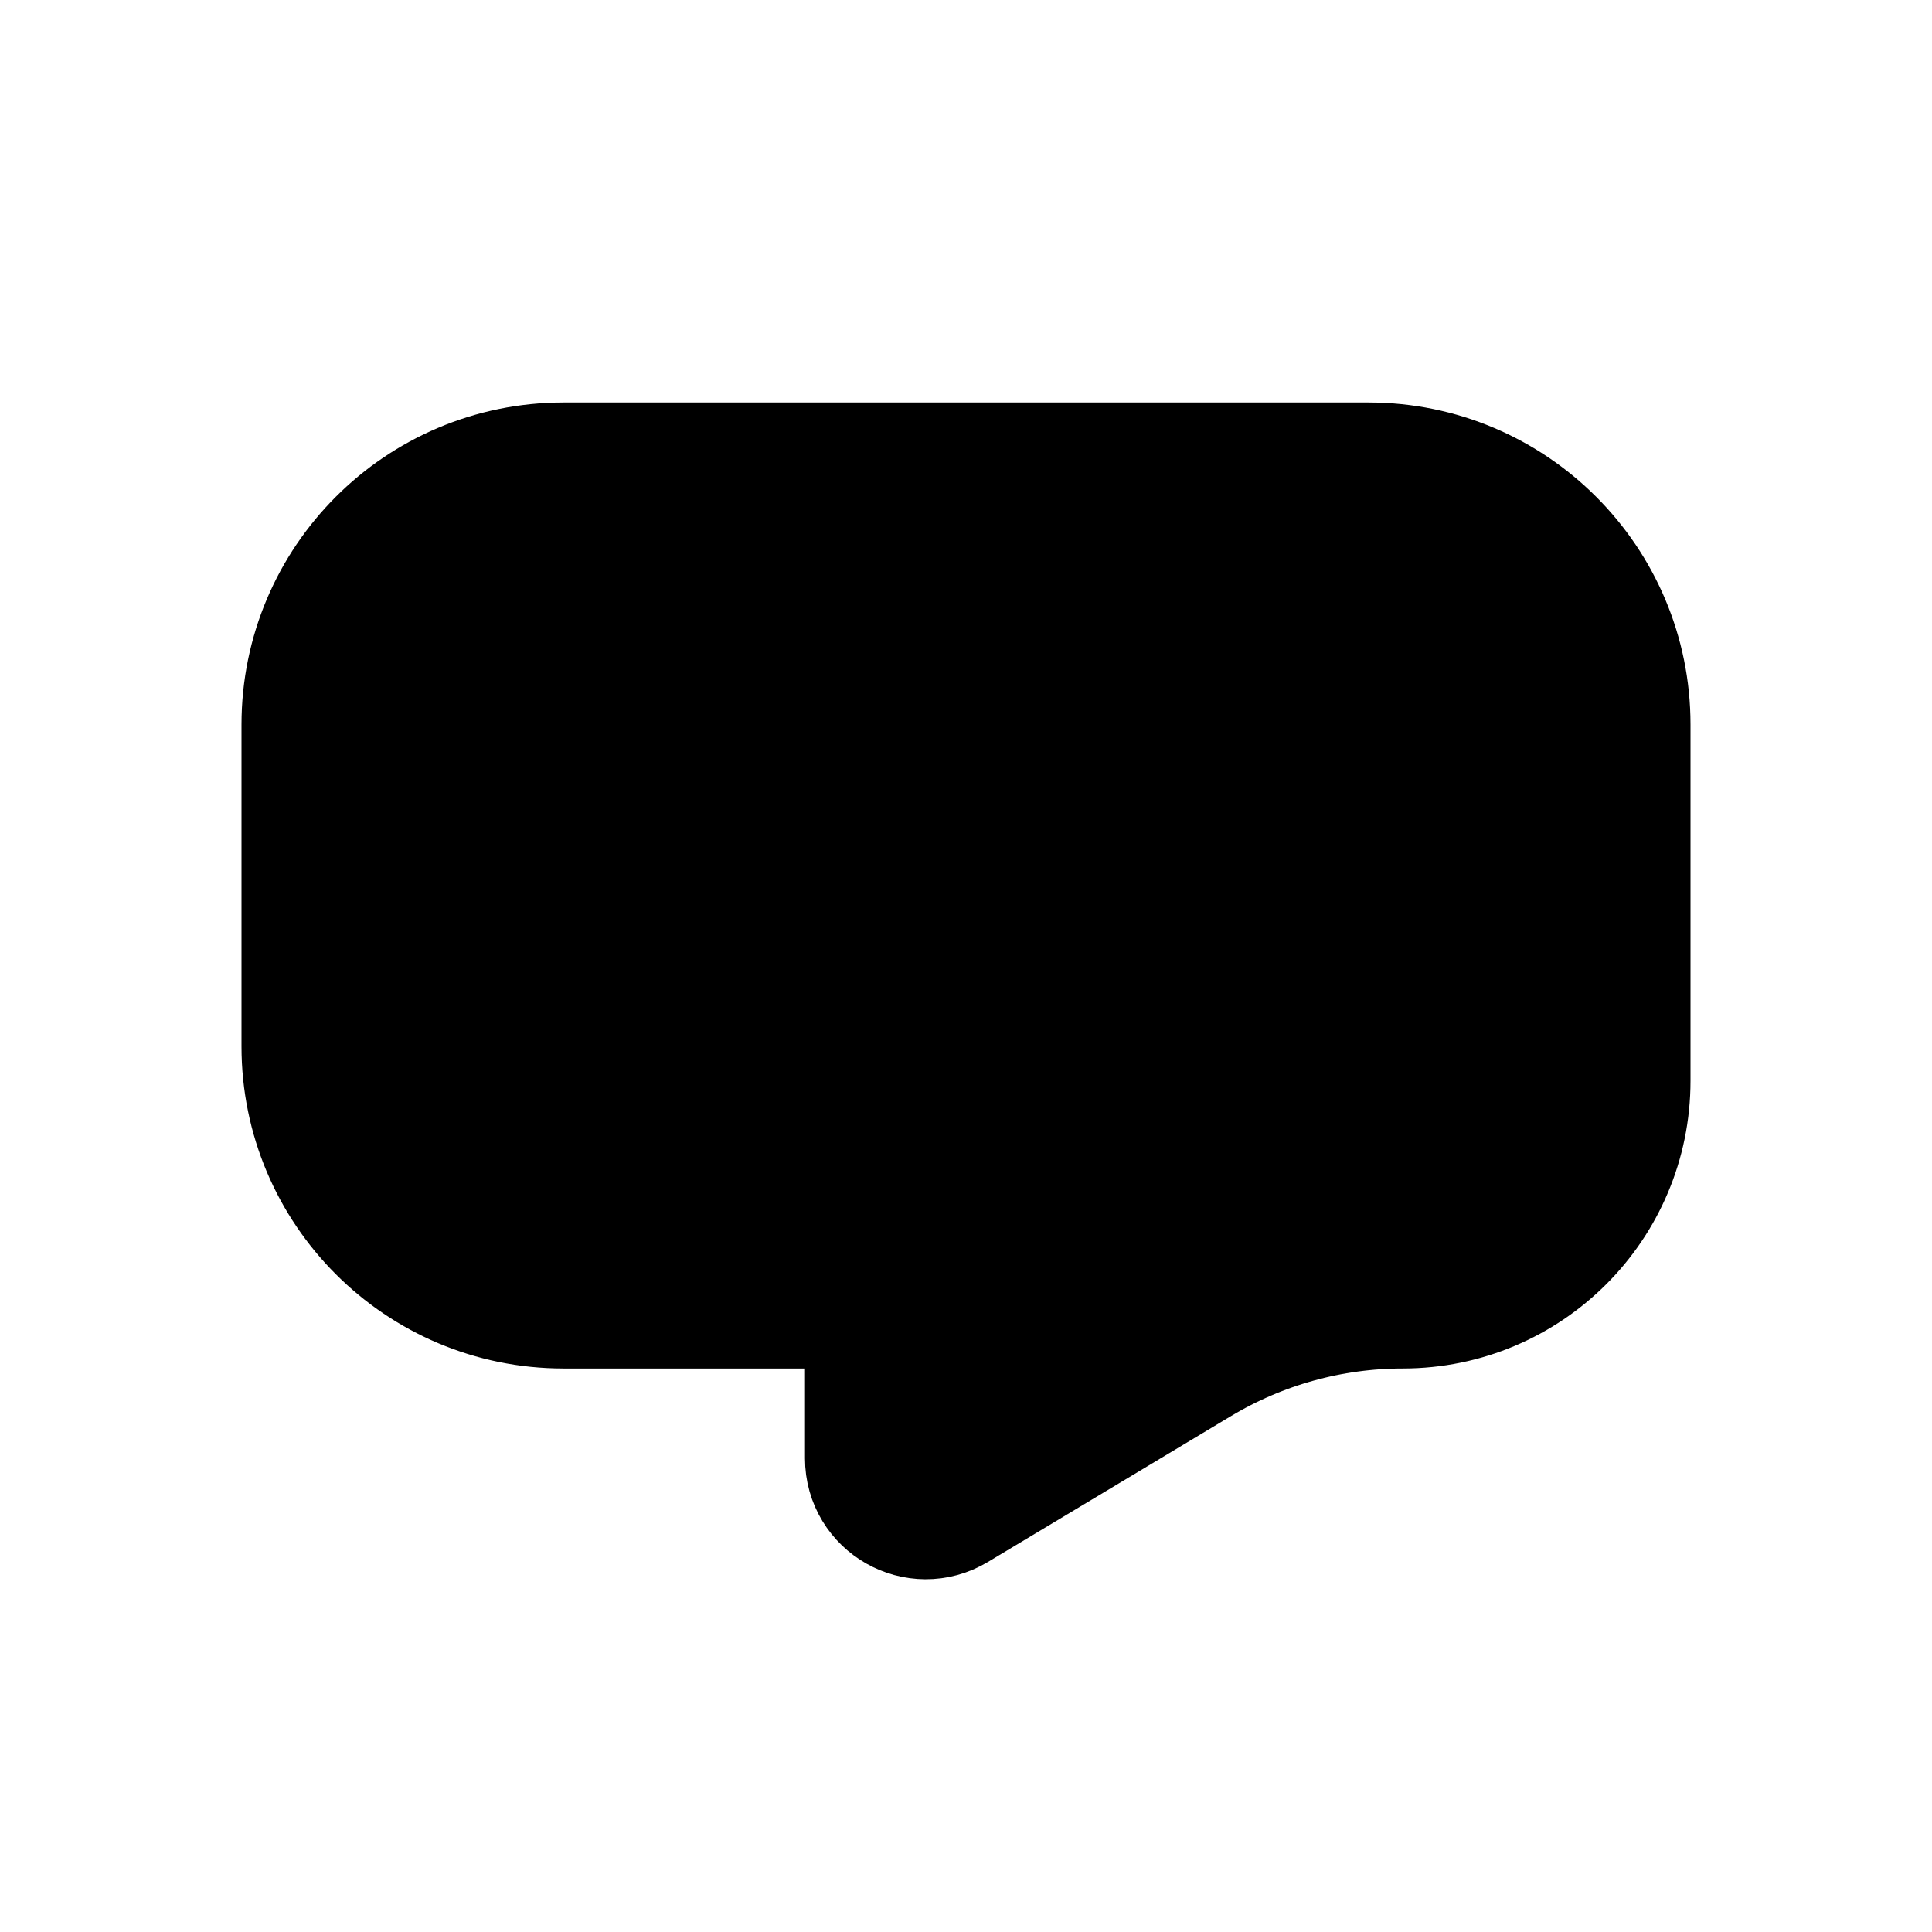
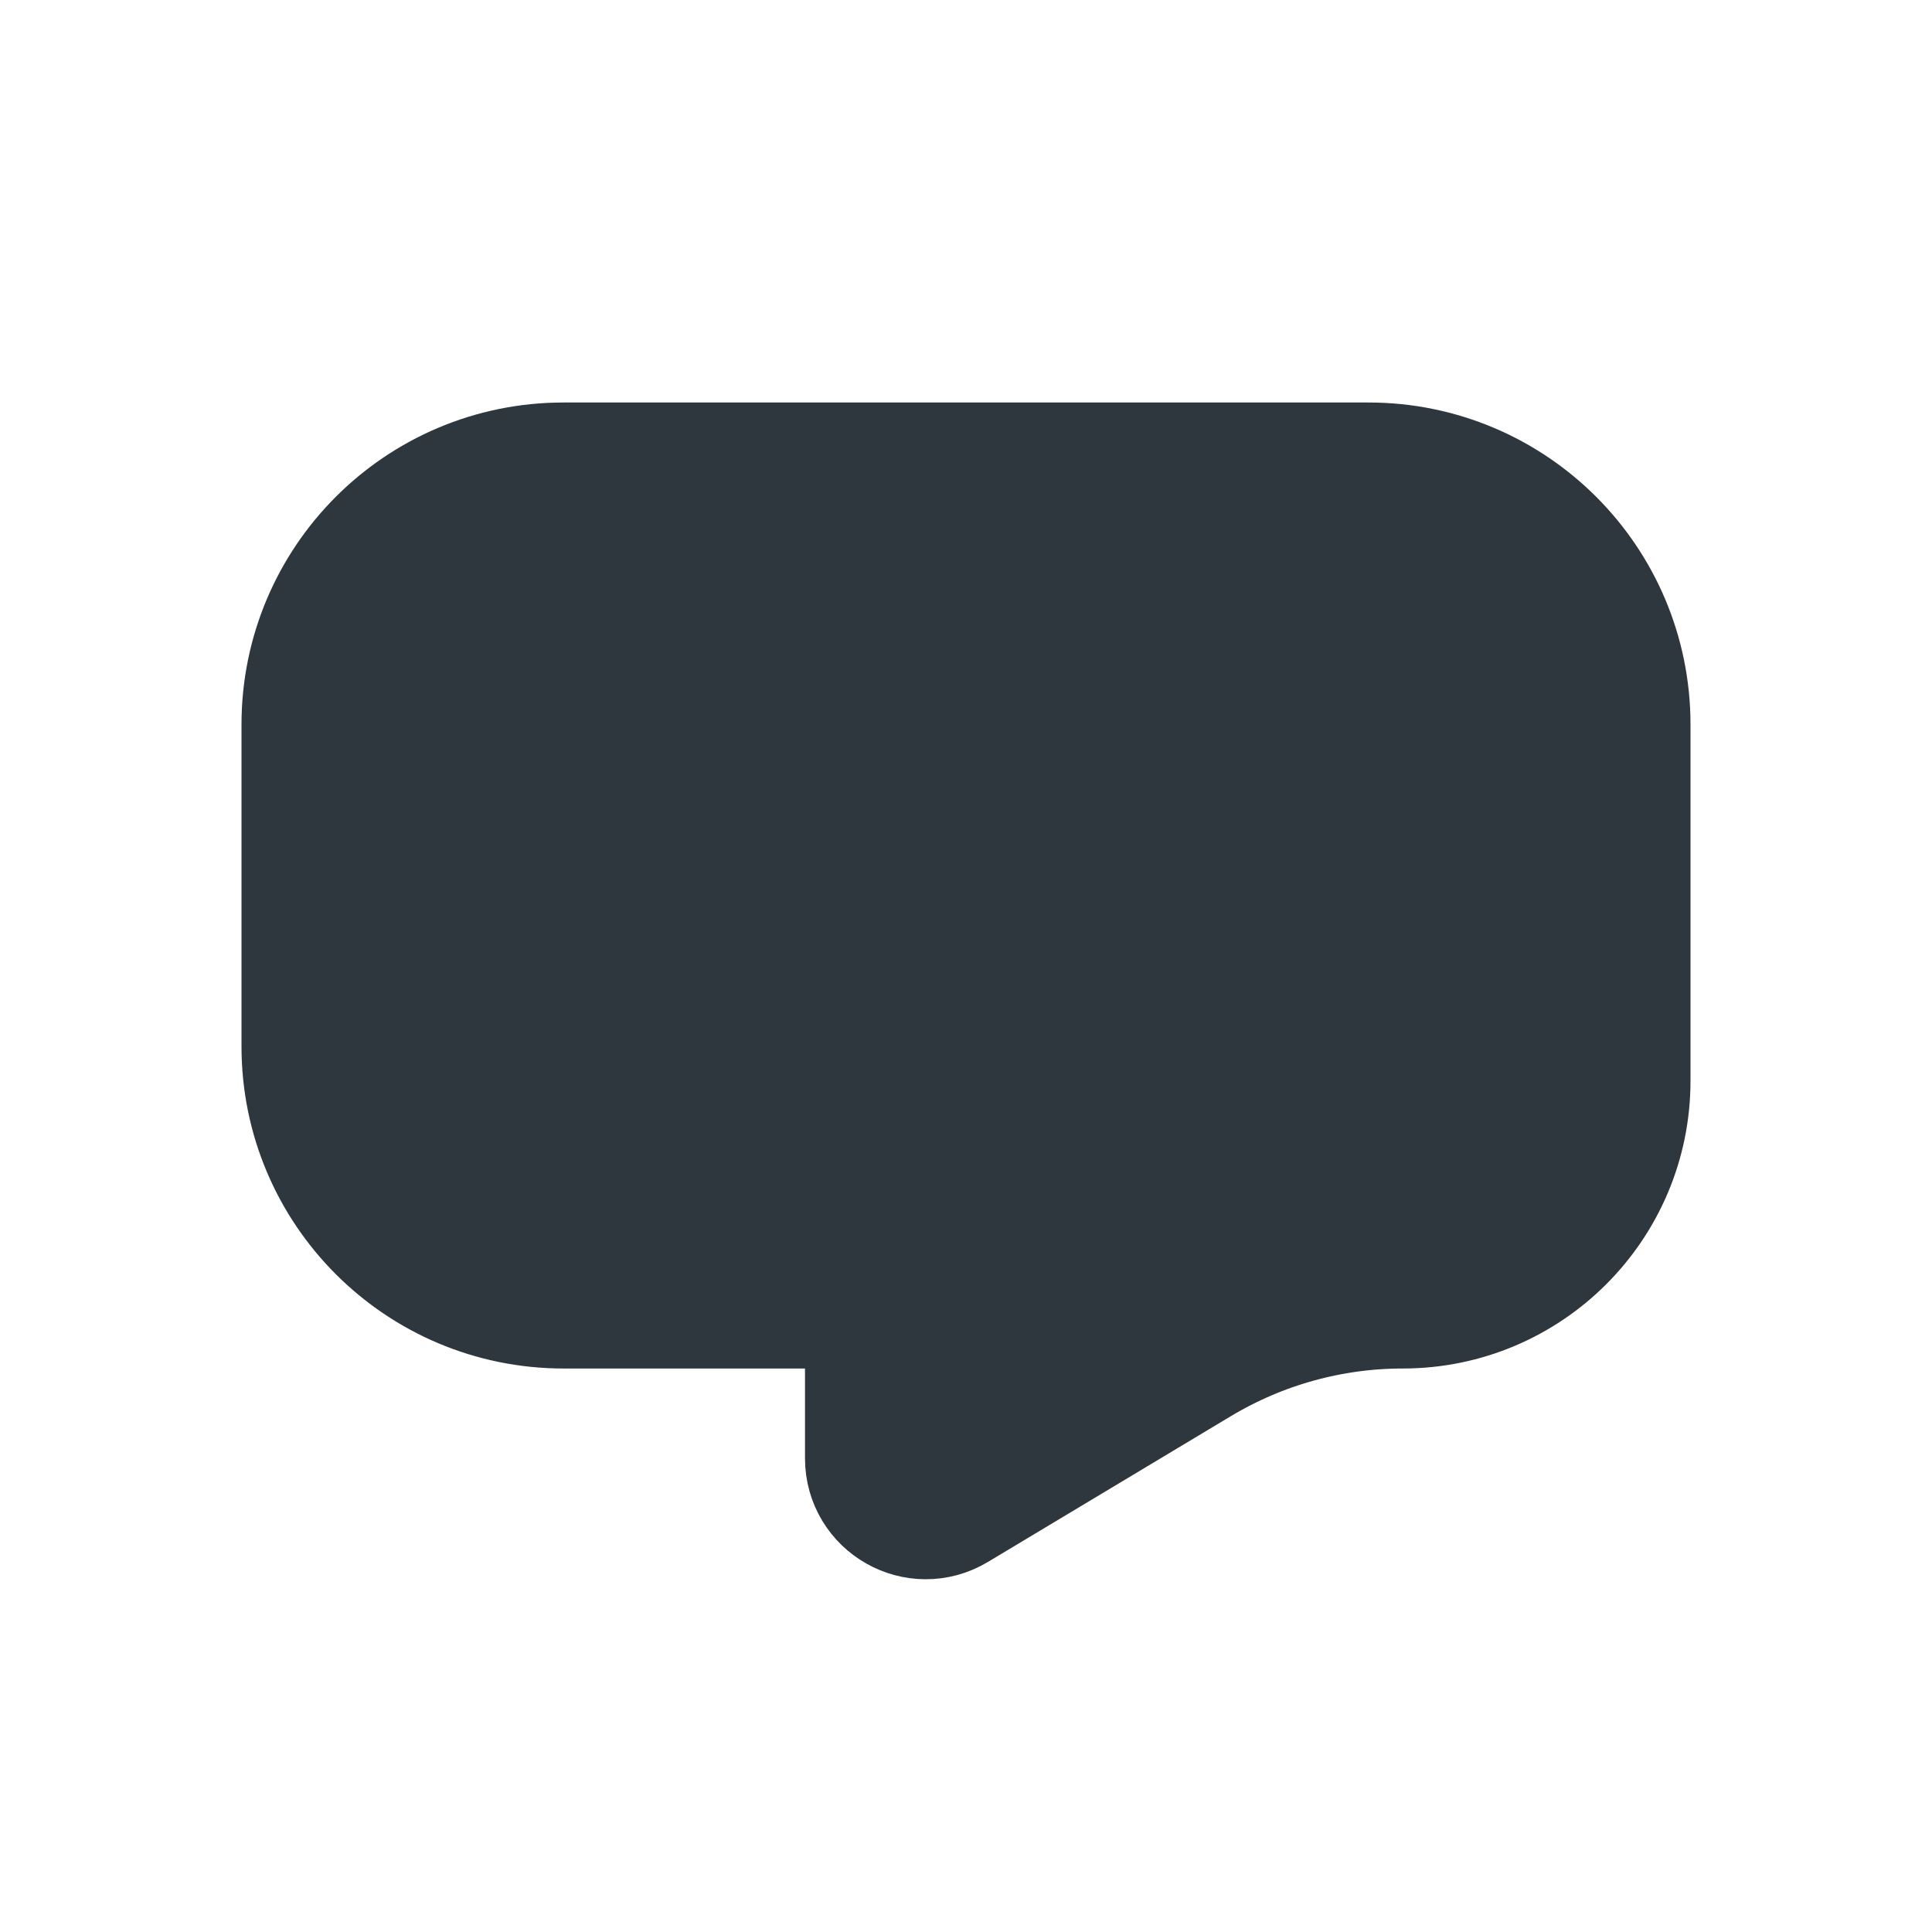
<svg xmlns="http://www.w3.org/2000/svg" width="24" height="24" viewBox="0 0 24 24" fill="none">
-   <path d="M7 6H17C18.657 6 20 7.343 20 9V13.426C20 14.848 18.848 16 17.426 16C16.493 16 15.577 16.254 14.777 16.734L11.757 18.546C11.424 18.746 11 18.506 11 18.117V17C11 16.448 10.552 16 10 16H7C5.343 16 4 14.657 4 13V9C4 7.343 5.343 6 7 6Z" fill="black" stroke="black" stroke-width="2" />
+   <path d="M7 6H17C18.657 6 20 7.343 20 9V13.426C20 14.848 18.848 16 17.426 16C16.493 16 15.577 16.254 14.777 16.734L11.757 18.546C11.424 18.746 11 18.506 11 18.117V17C11 16.448 10.552 16 10 16H7C5.343 16 4 14.657 4 13V9C4 7.343 5.343 6 7 6Z" fill="#2E363E" stroke="#2E363E" stroke-width="2" />
</svg>
